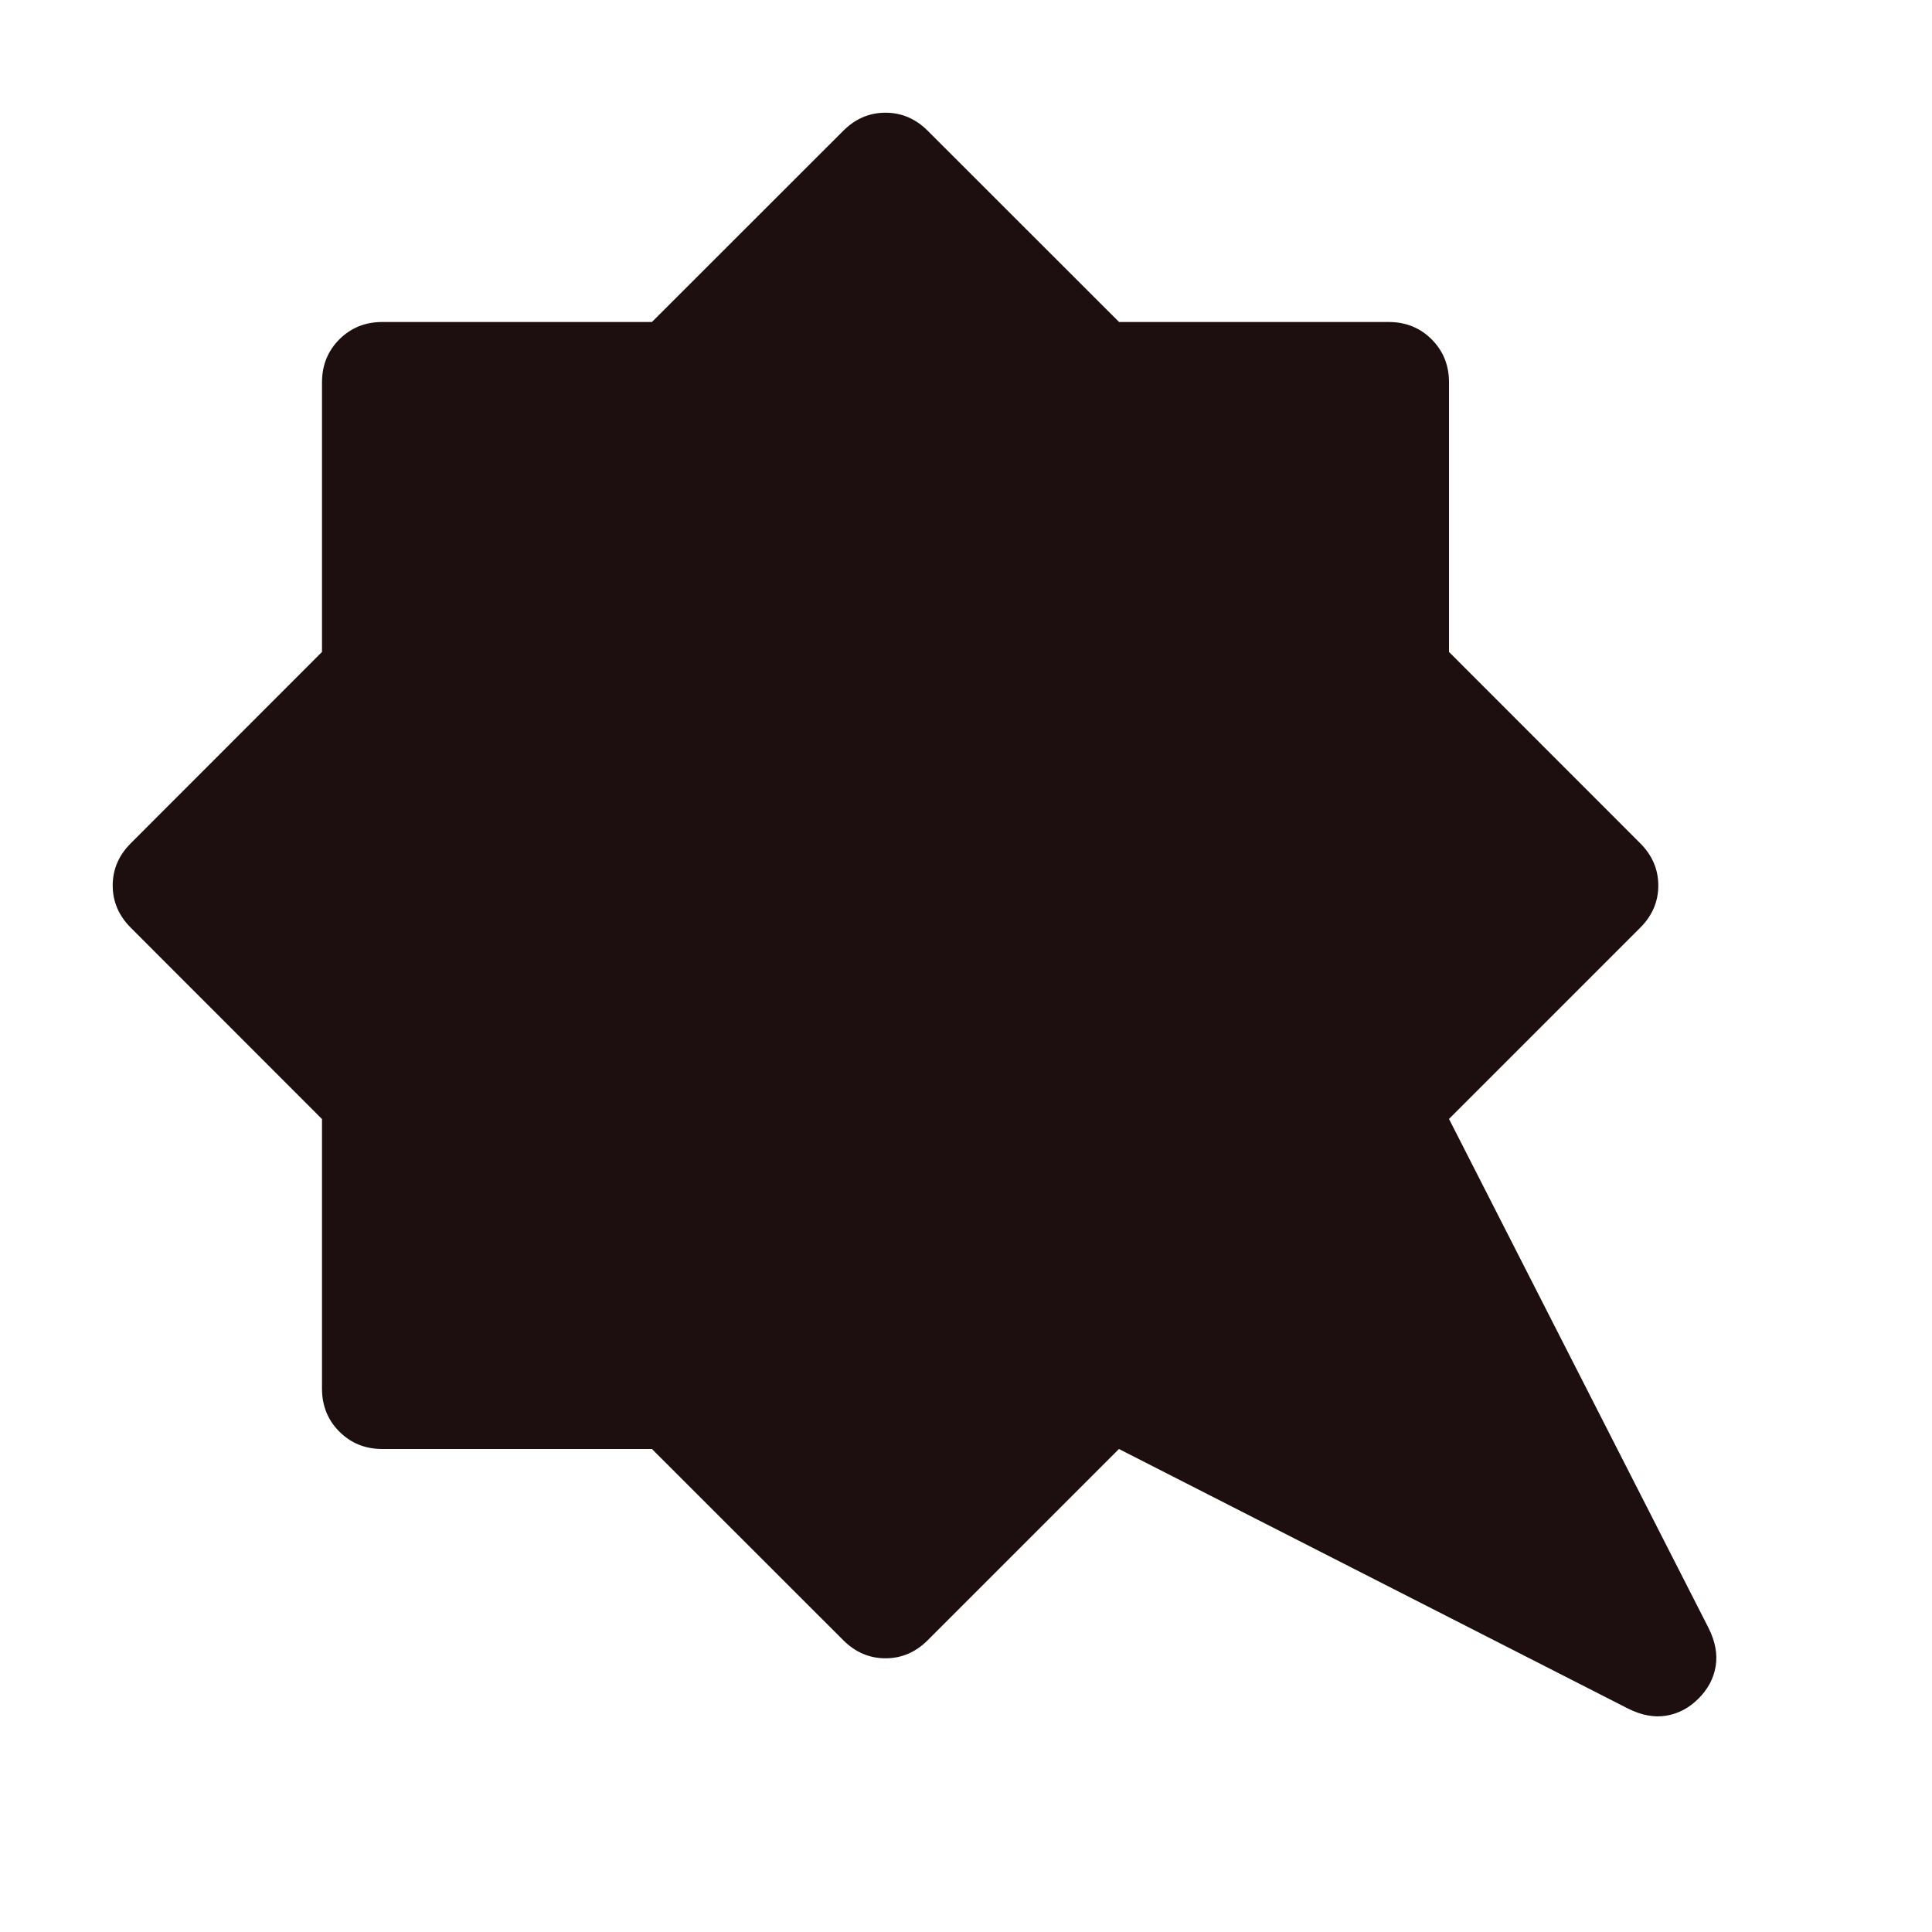
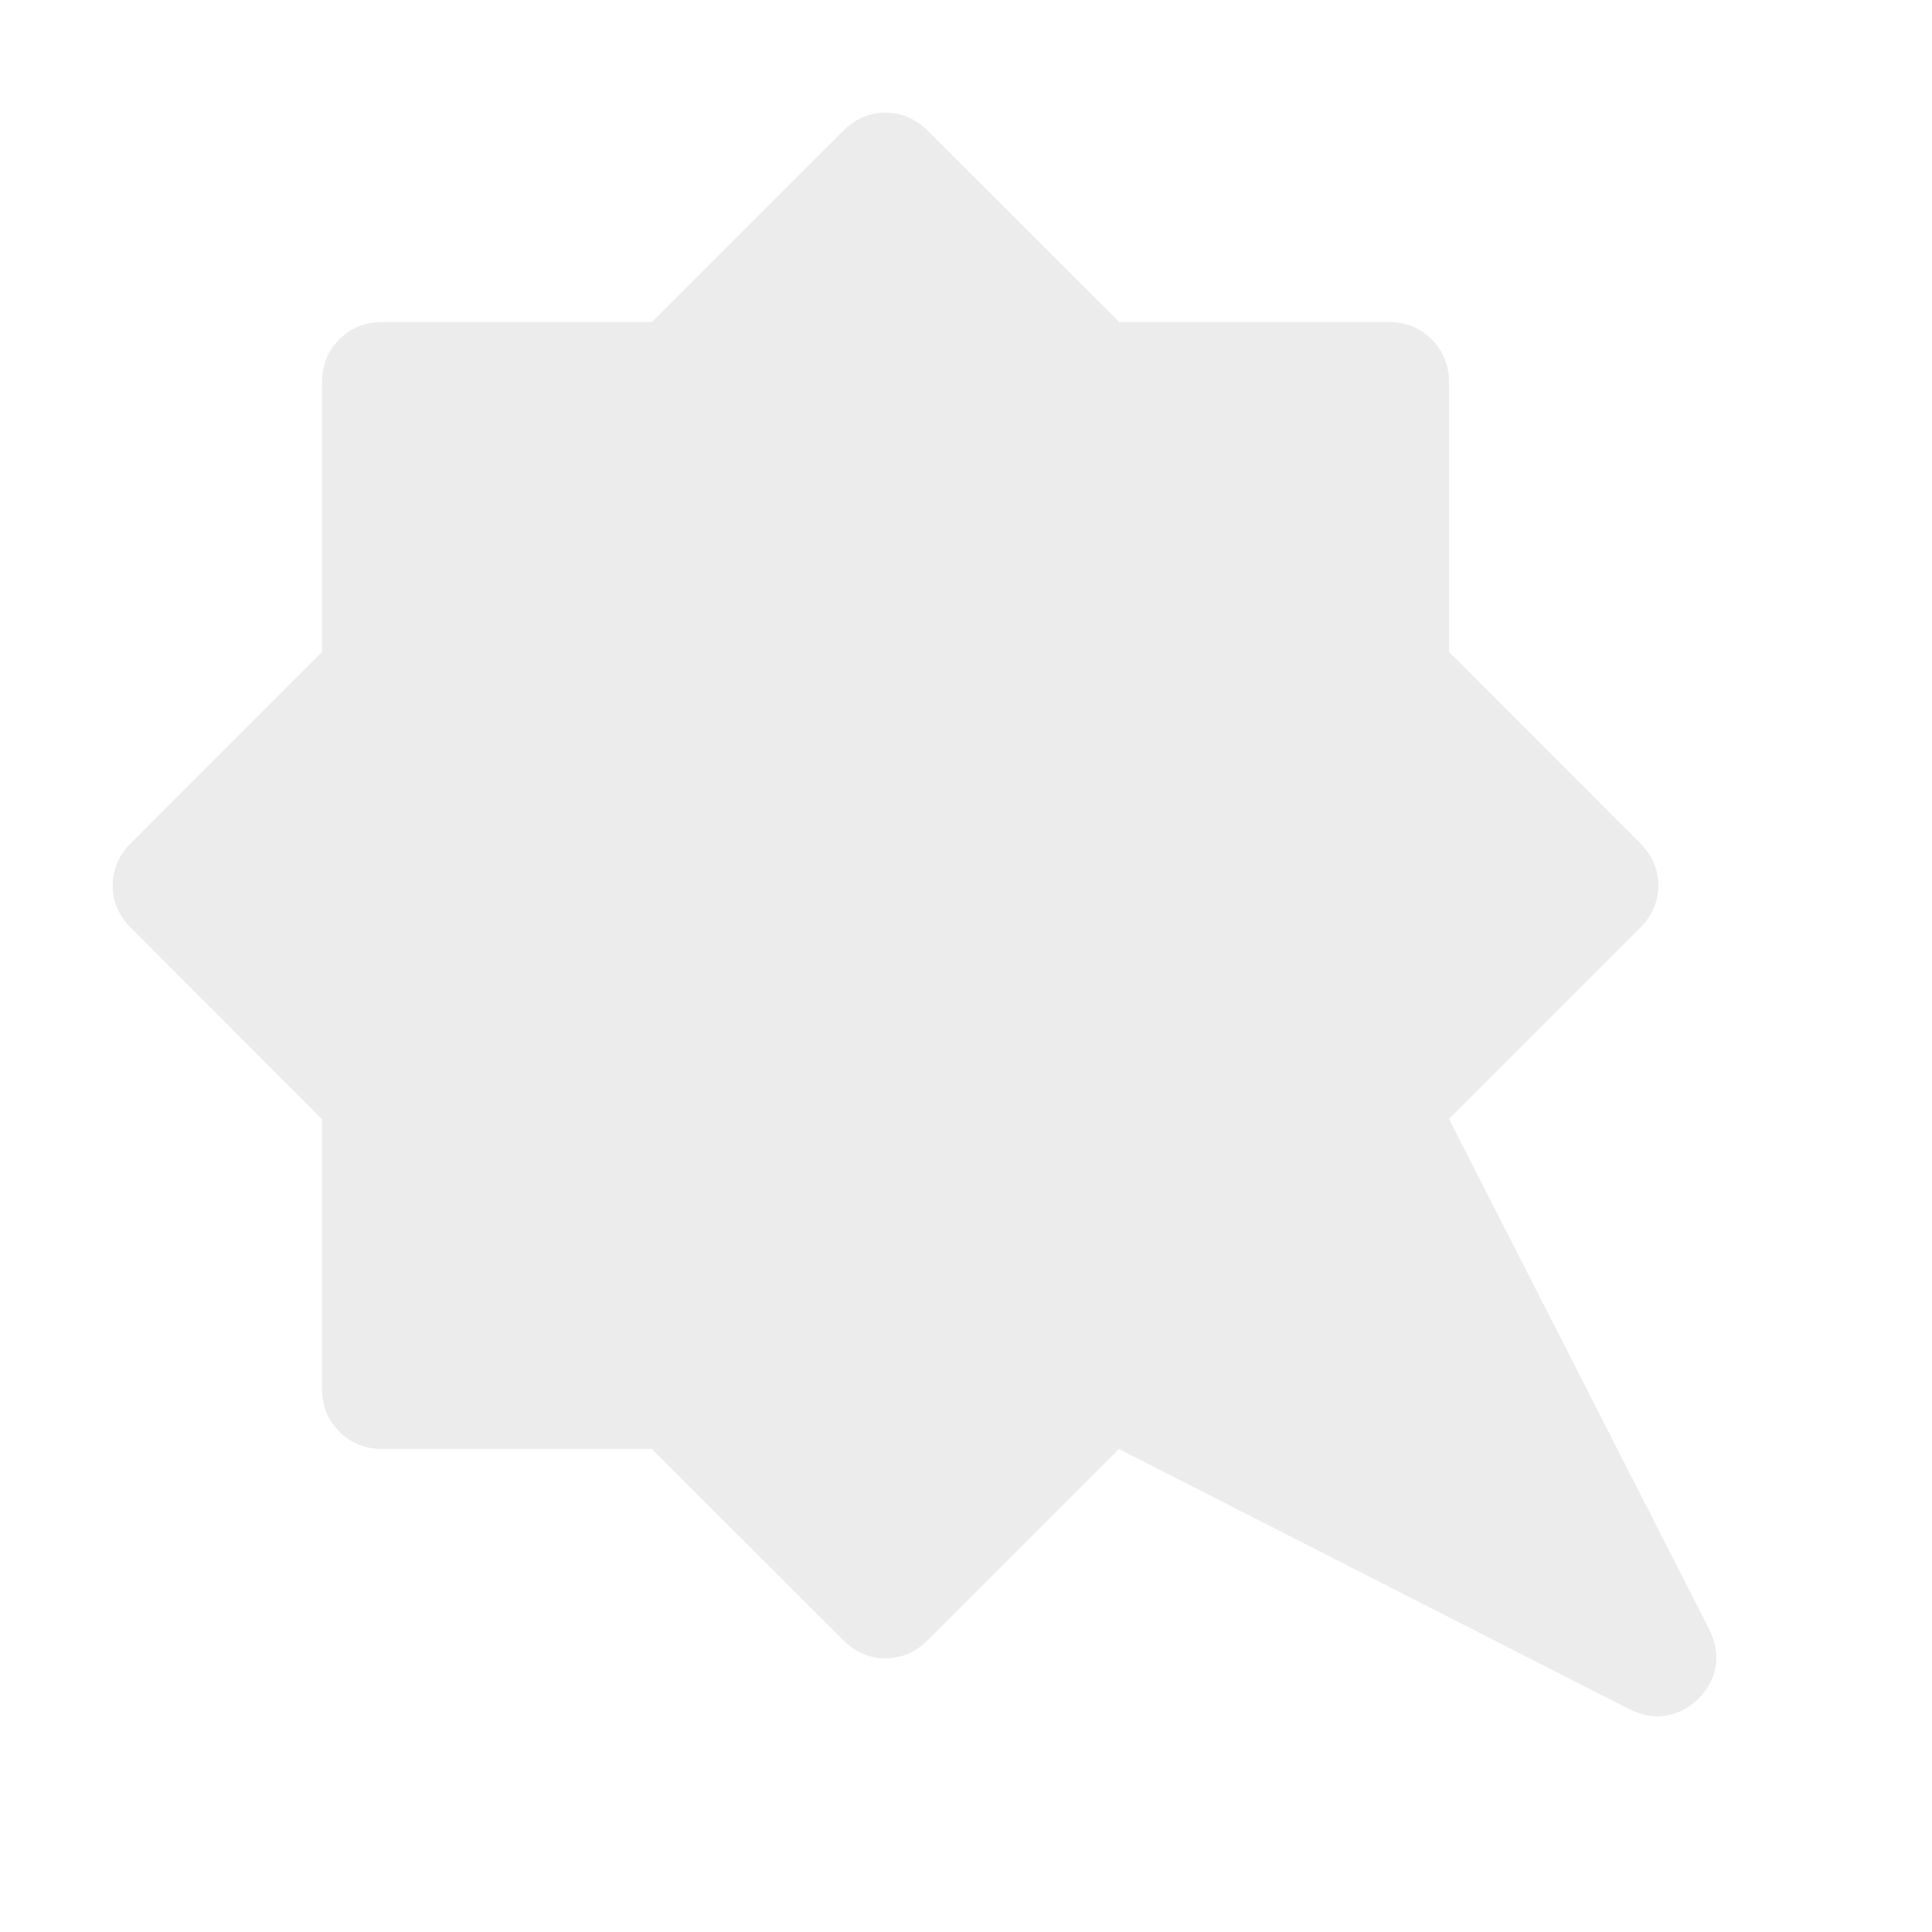
- <svg xmlns="http://www.w3.org/2000/svg" height="20px" viewBox="0 -960 960 960" width="20px" fill="#1d0f0f">
+ <svg xmlns="http://www.w3.org/2000/svg" height="20px" viewBox="0 -960 960 960" width="20px" fill="#ececed">
  <path d="M844-116q-7 7-16 8.5t-19-3.5L556-240l-95 95q-9 9-21 9t-21-9l-95.06-95H190q-12.75 0-21.37-8.63Q160-257.25 160-270v-133.94L65-499q-9-9-9-21t9-21l95-95.06V-770q0-12.75 8.63-21.38Q177.25-800 190-800h133.94L419-895q9-9 21-9t21 9l95.06 95H690q12.75 0 21.38 8.62Q720-782.75 720-770v133.94L815-541q9 9 9 21t-9 21l-95 95 129 253q5 10 3.5 19t-8.5 16Z" />
</svg>
